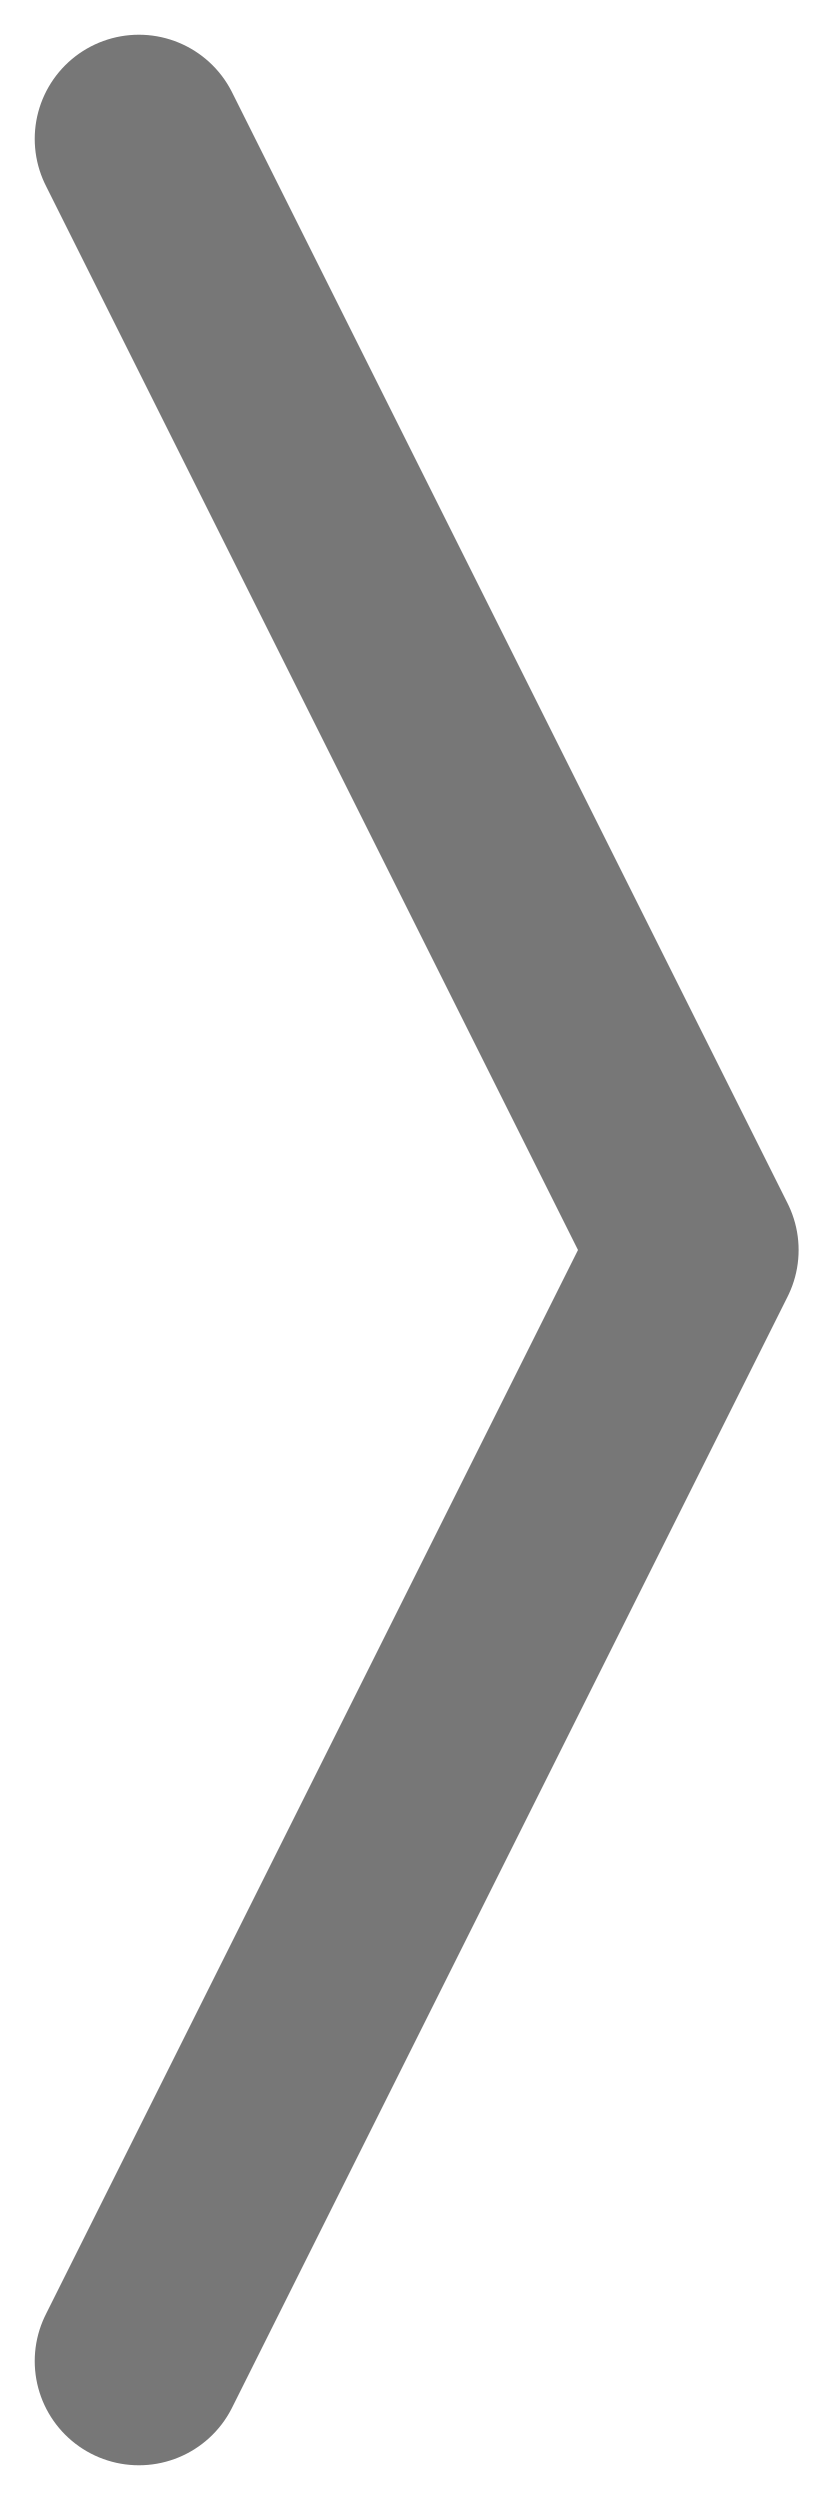
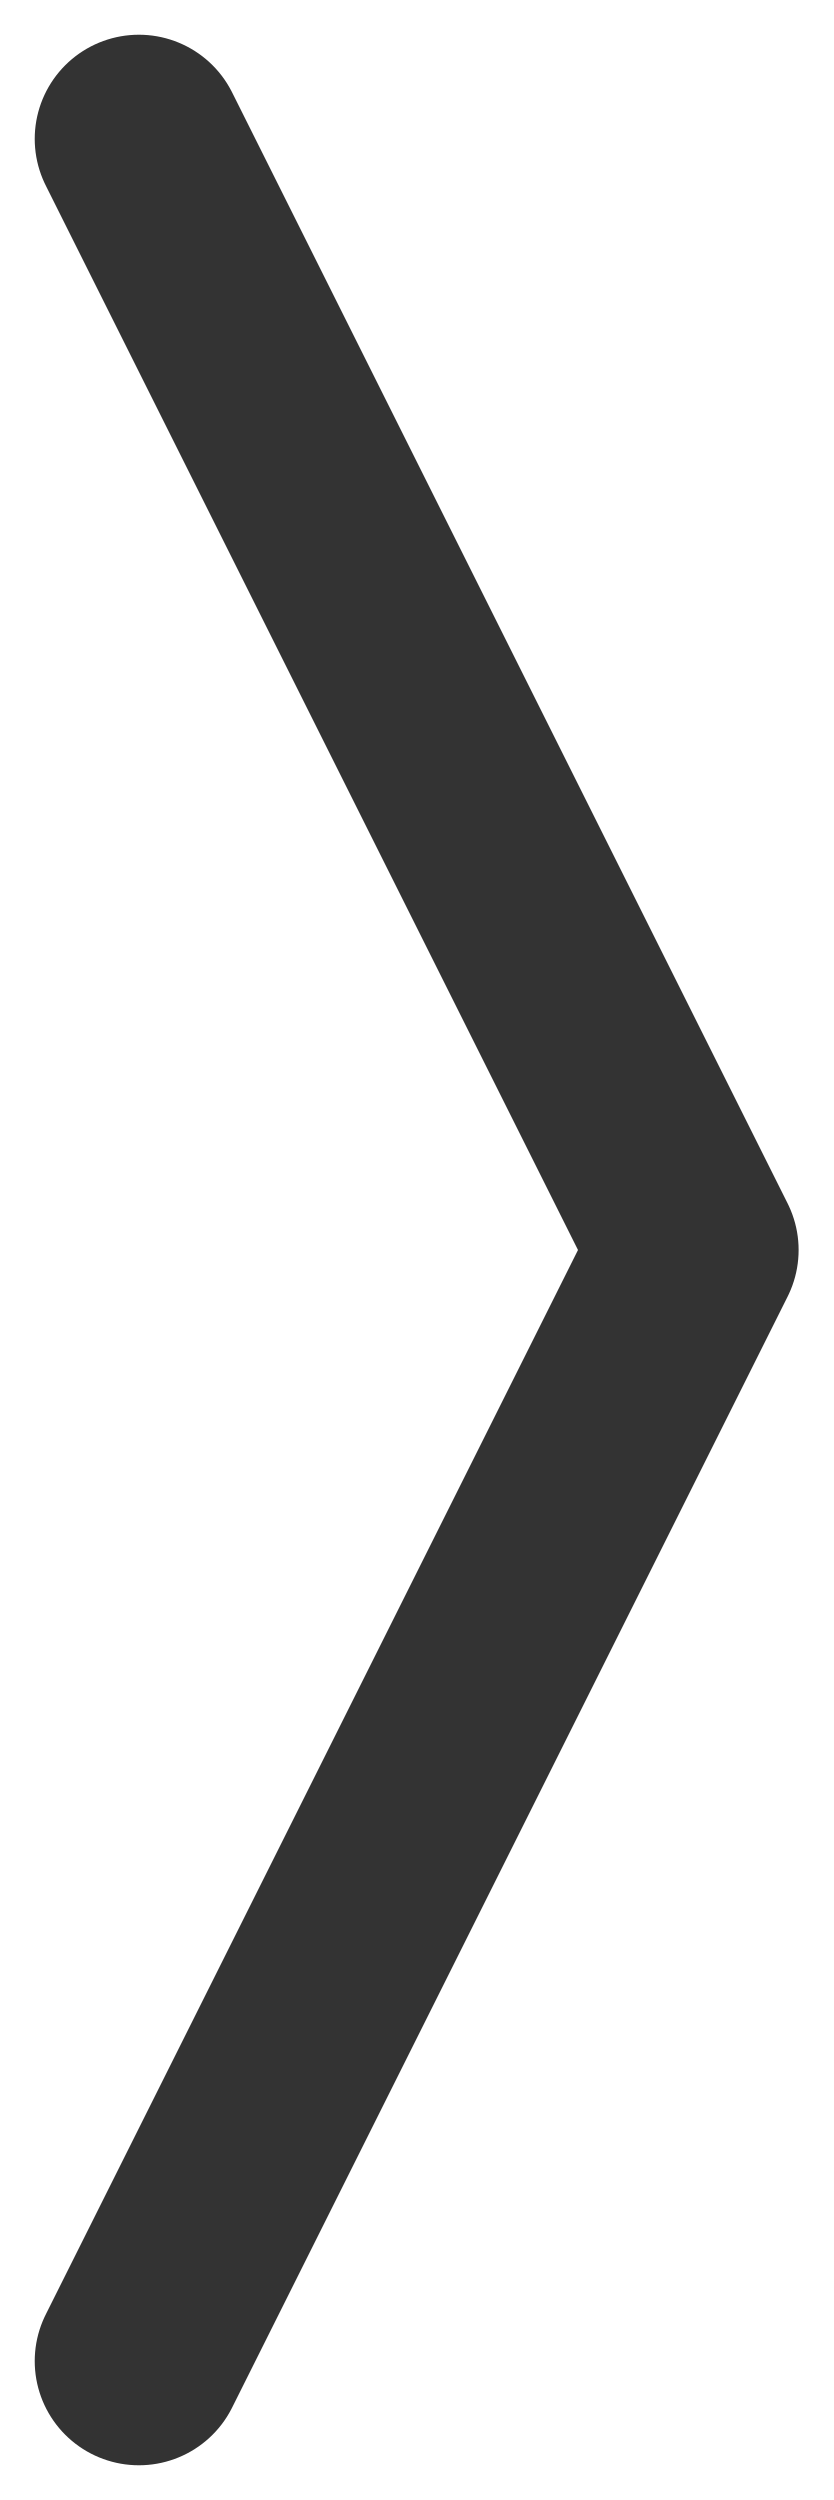
<svg xmlns="http://www.w3.org/2000/svg" version="1.1" viewBox="0 0 12 36" width="12px" height="36px">
-   <polyline points="2,2 10,18 2,34" stroke="#777" stroke-width="3" fill="none" stroke-linecap="round" stroke-linejoin="round" />
+   <polyline points="2,2 10,18 2,34" stroke="#333" stroke-width="3" fill="none" stroke-linecap="round" stroke-linejoin="round" />
</svg>
